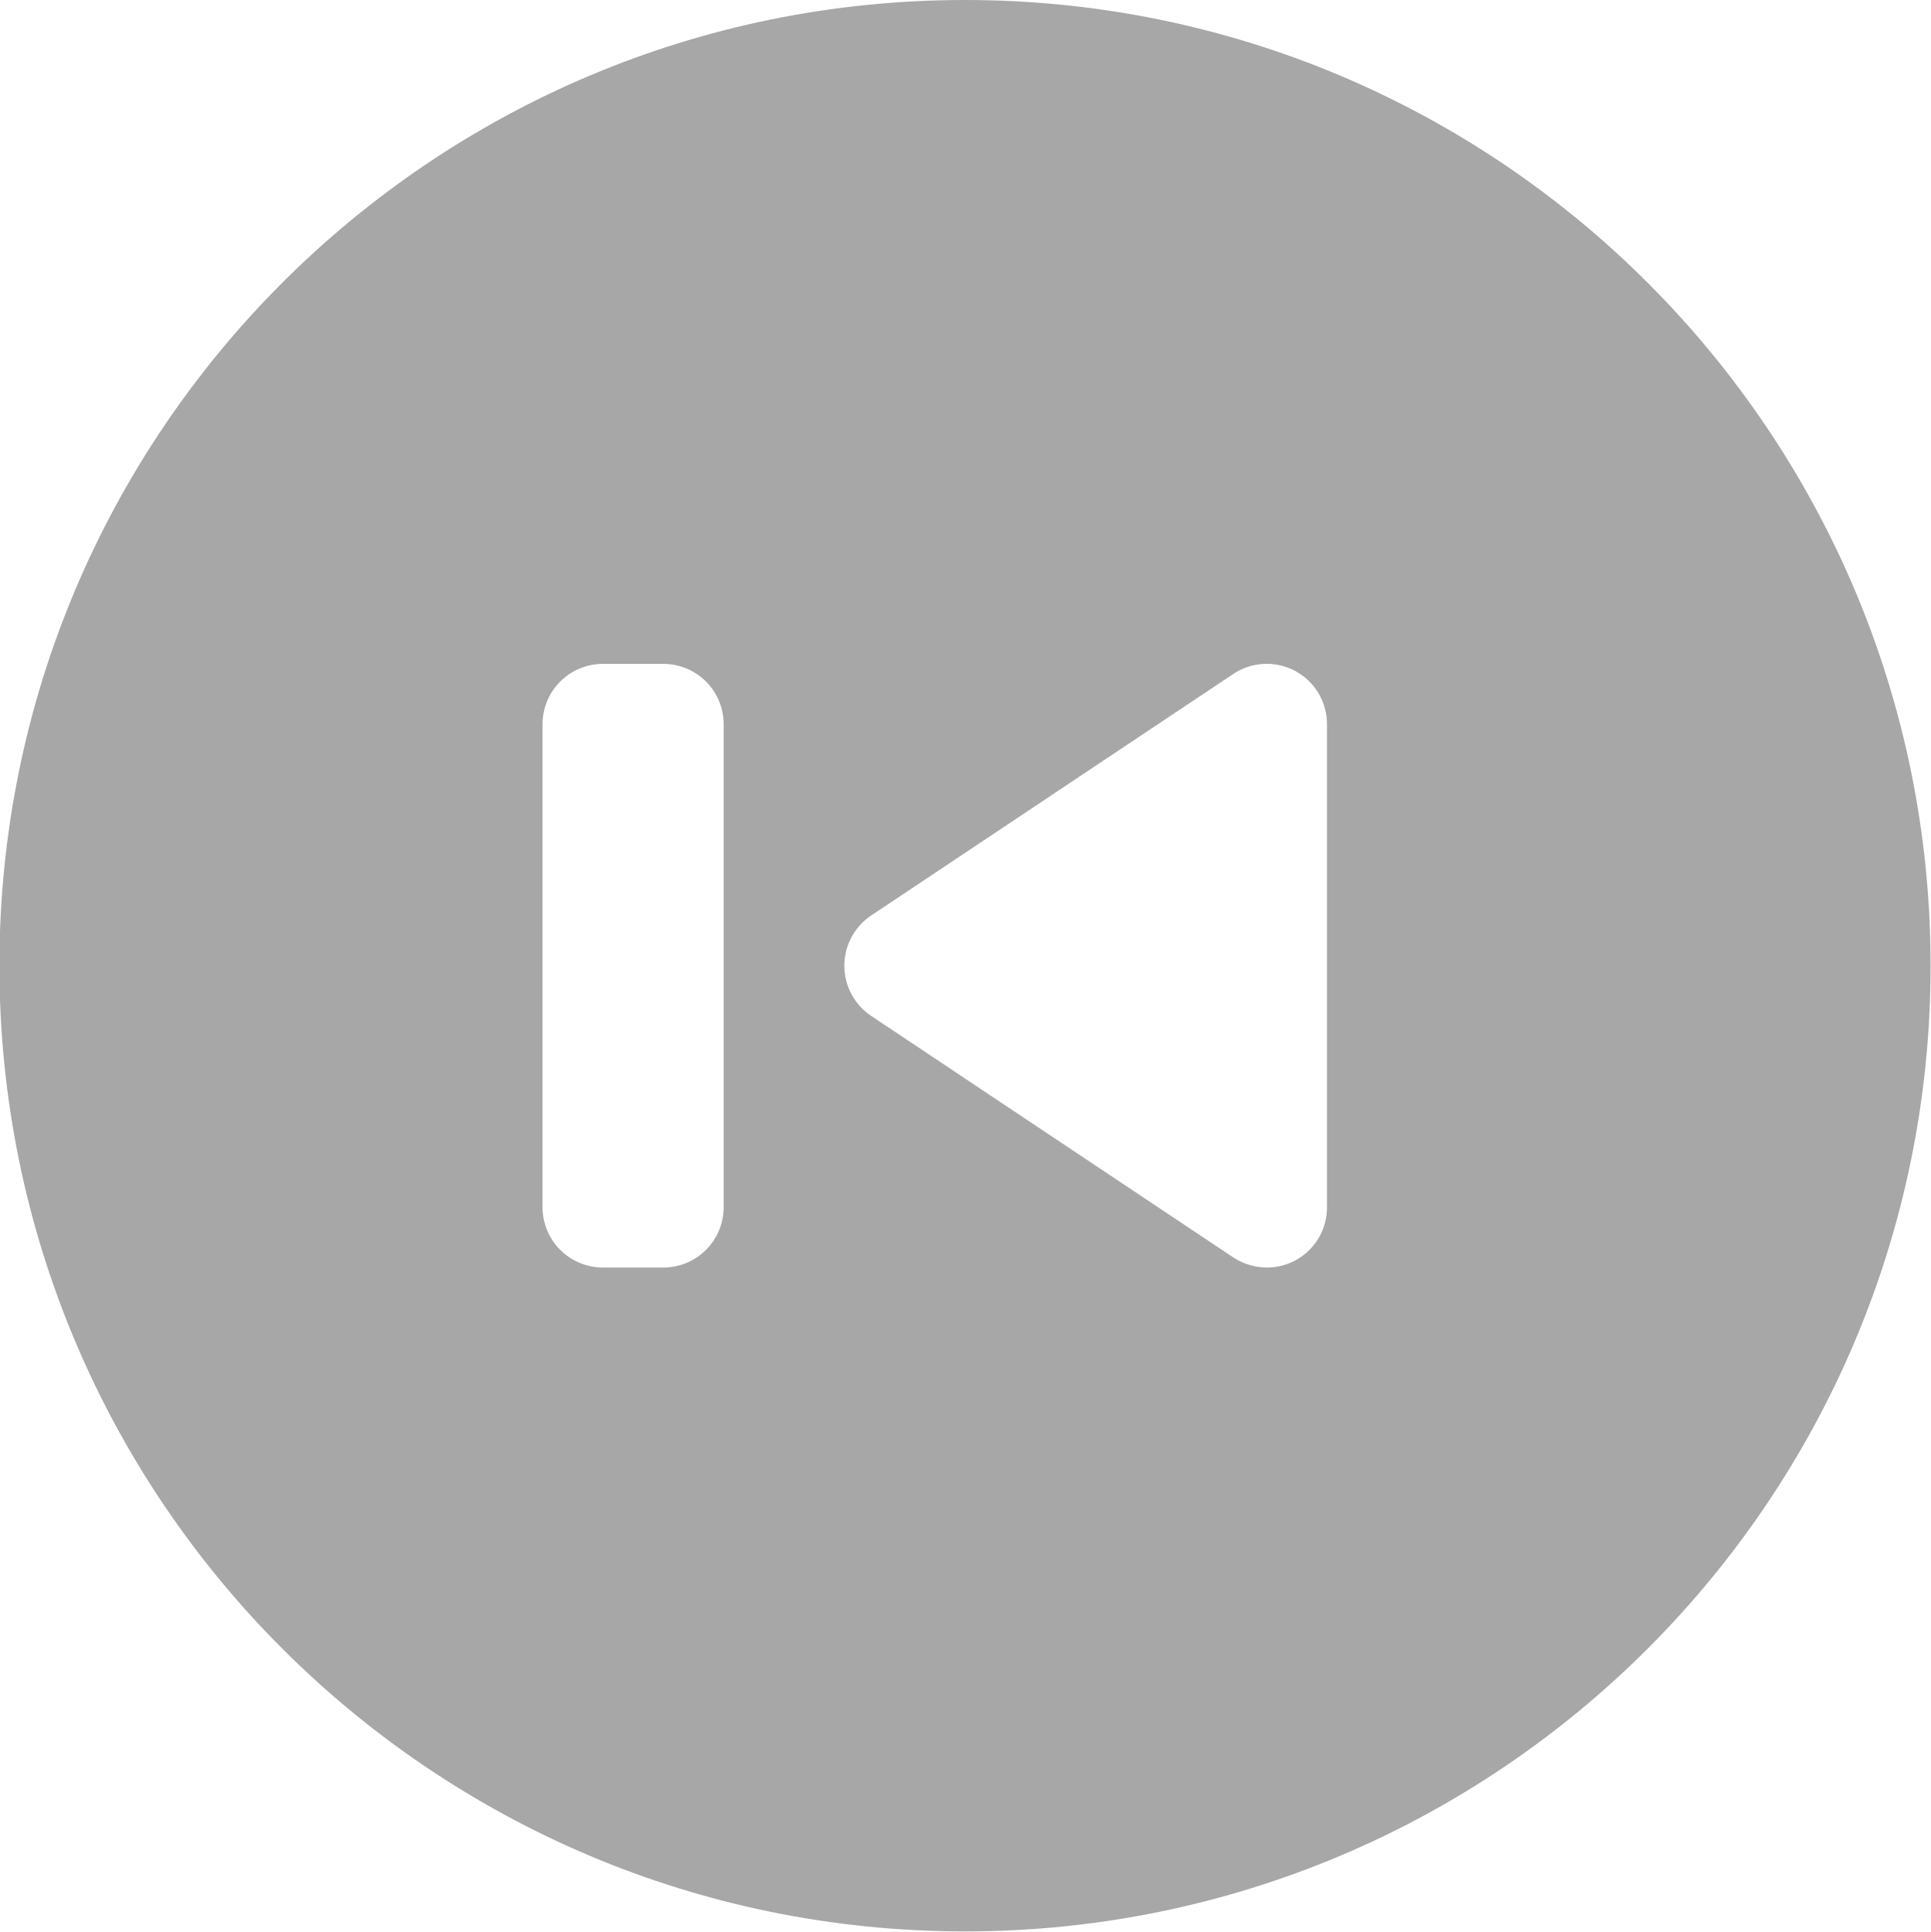
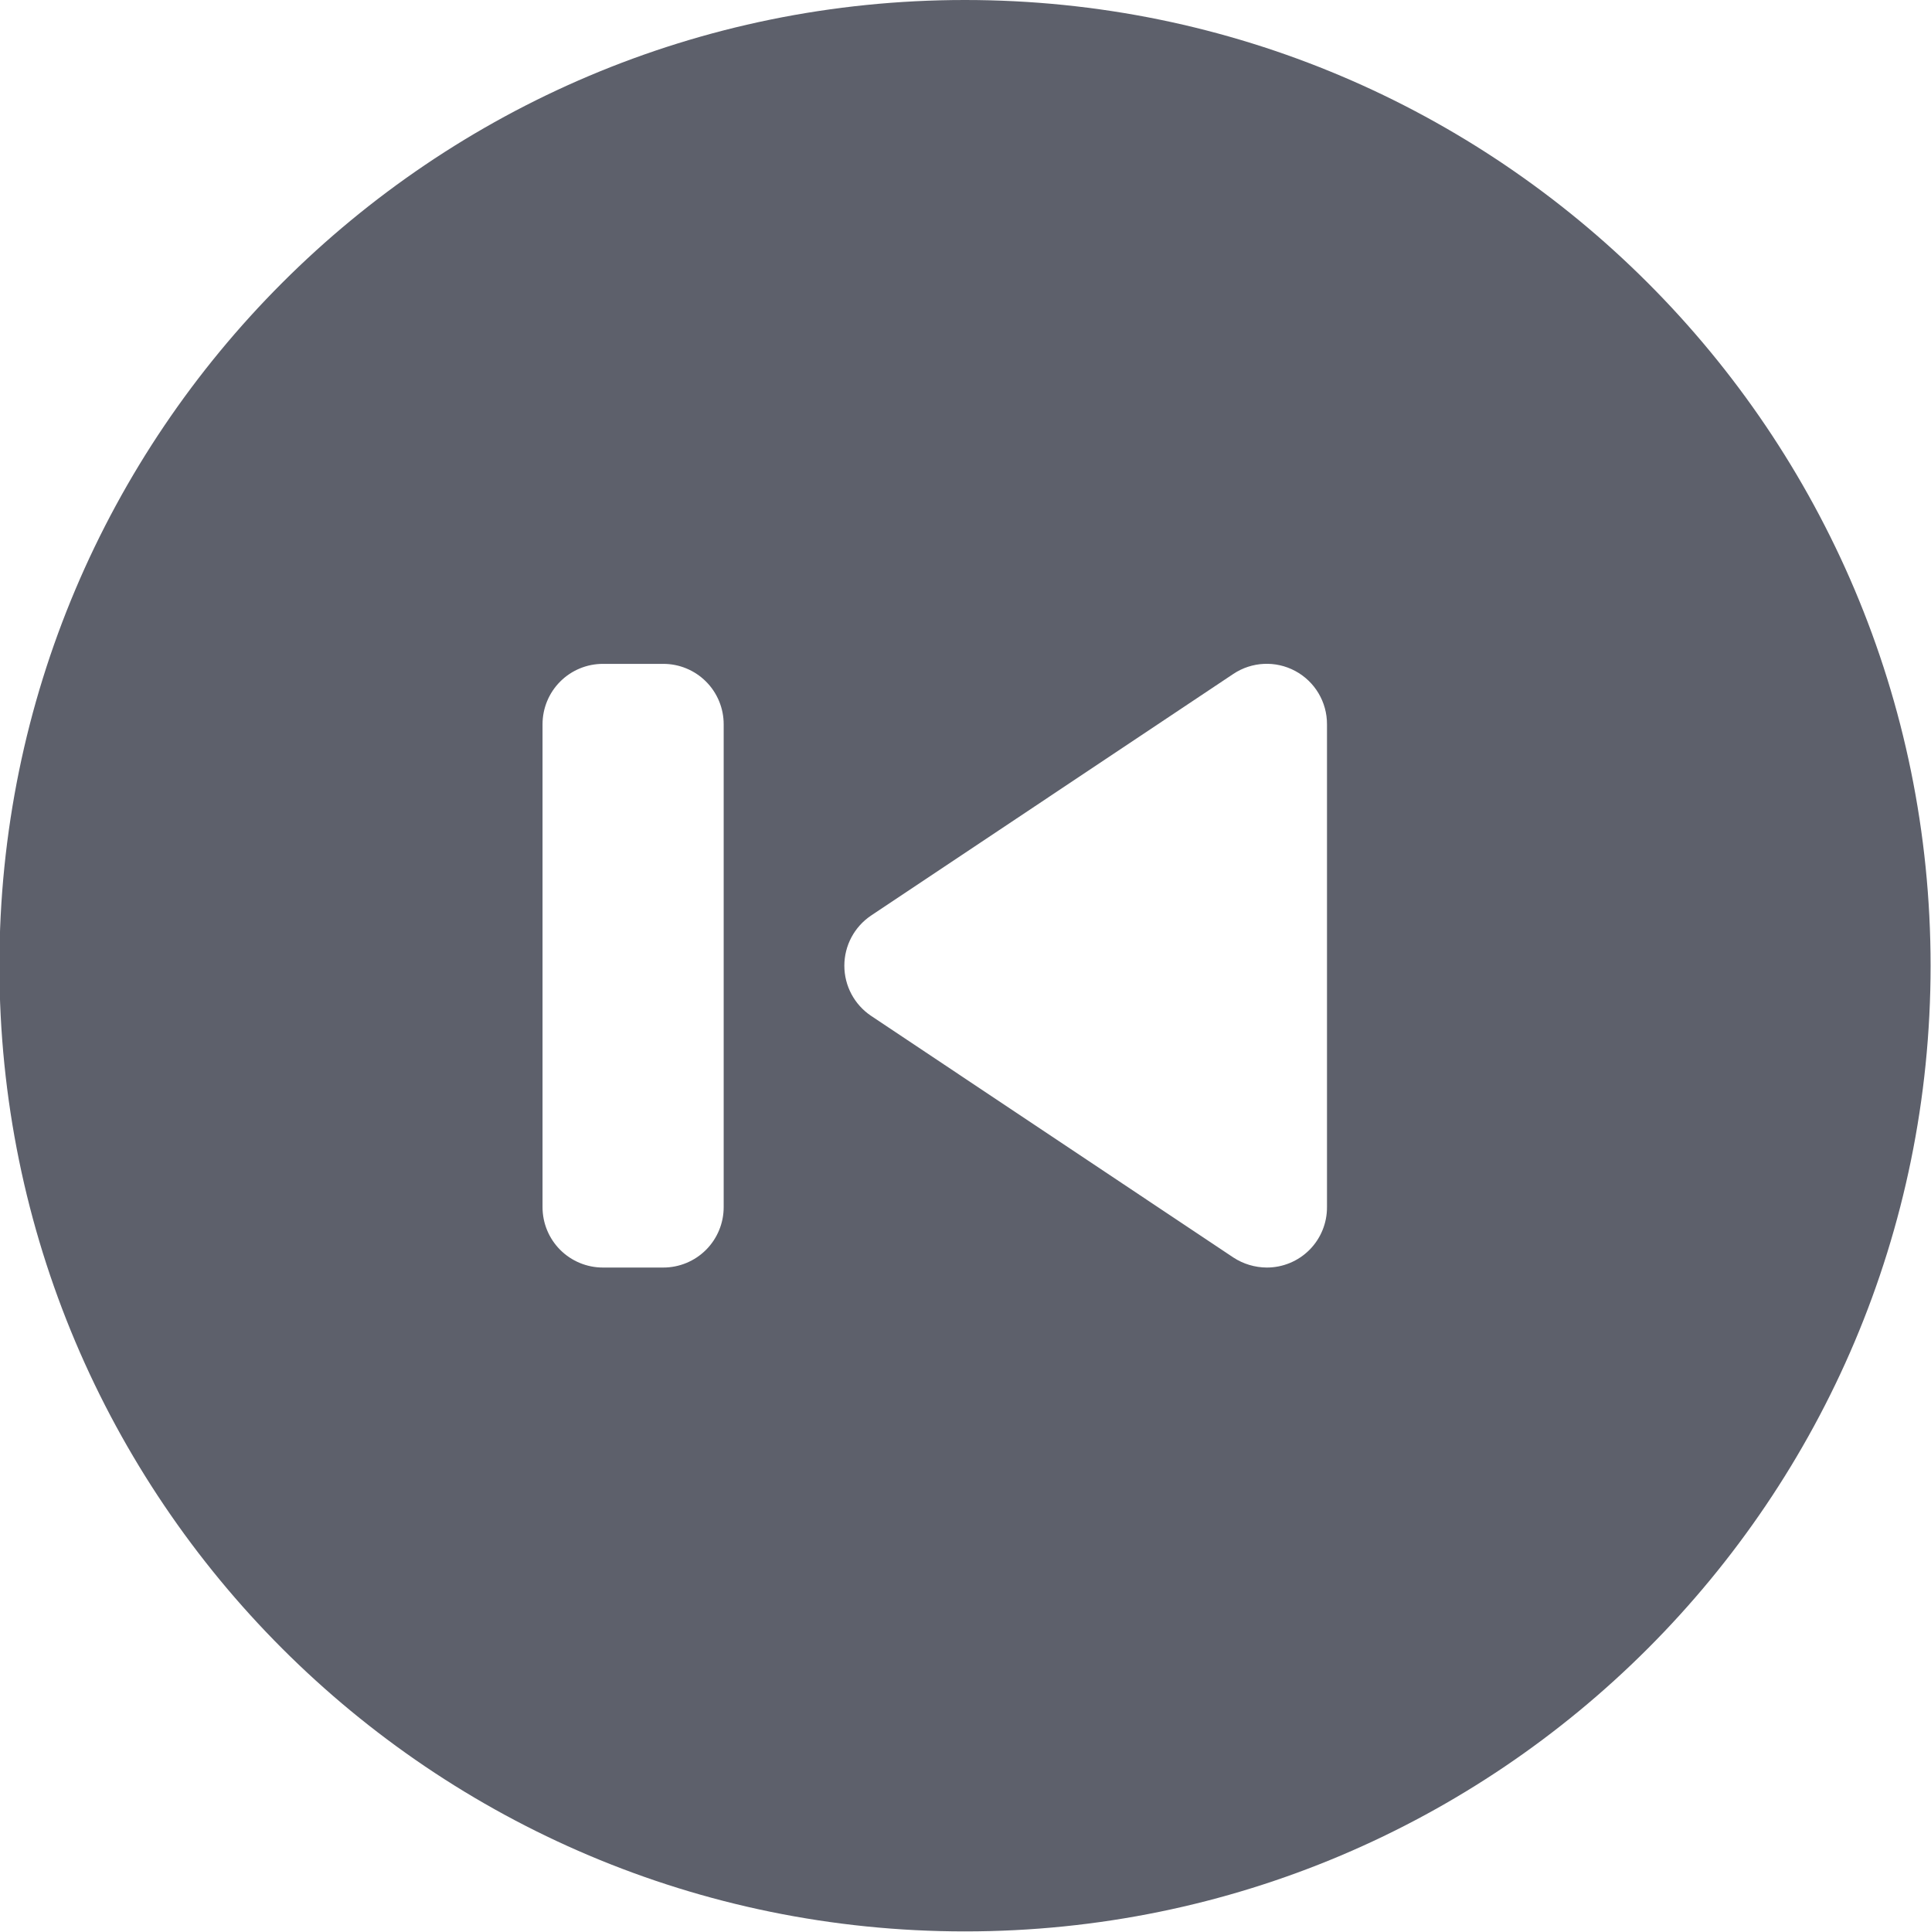
<svg xmlns="http://www.w3.org/2000/svg" width="65.12" height="65.16" viewBox="0 0 65.12 65.16">
  <defs>
    <style>
      .cls-1 {
-         fill: #a7a7a7;
+         fill: #5d606b;
        fill-rule: evenodd;
      }
    </style>
  </defs>
  <path id="prev" class="cls-1" d="M2182.68,2551.22a32.57,32.57,0,1,1-32.57,32.57A32.567,32.567,0,0,1,2182.68,2551.22Zm-3.17,34.26,12.22,8.15a2.079,2.079,0,0,0,1.13.34,2.027,2.027,0,0,0,2.03-2.04v-16.28a2.032,2.032,0,0,0-3.16-1.7l-12.22,8.15A2.037,2.037,0,0,0,2179.51,2585.48Zm-11.08,6.45a2.036,2.036,0,0,0,2.04,2.04h2.03a2.036,2.036,0,0,0,2.04-2.04v-16.28a2.036,2.036,0,0,0-2.04-2.04h-2.03a2.036,2.036,0,0,0-2.04,2.04v16.28Z" transform="translate(-2150.13 -2551.22)" />
</svg>
